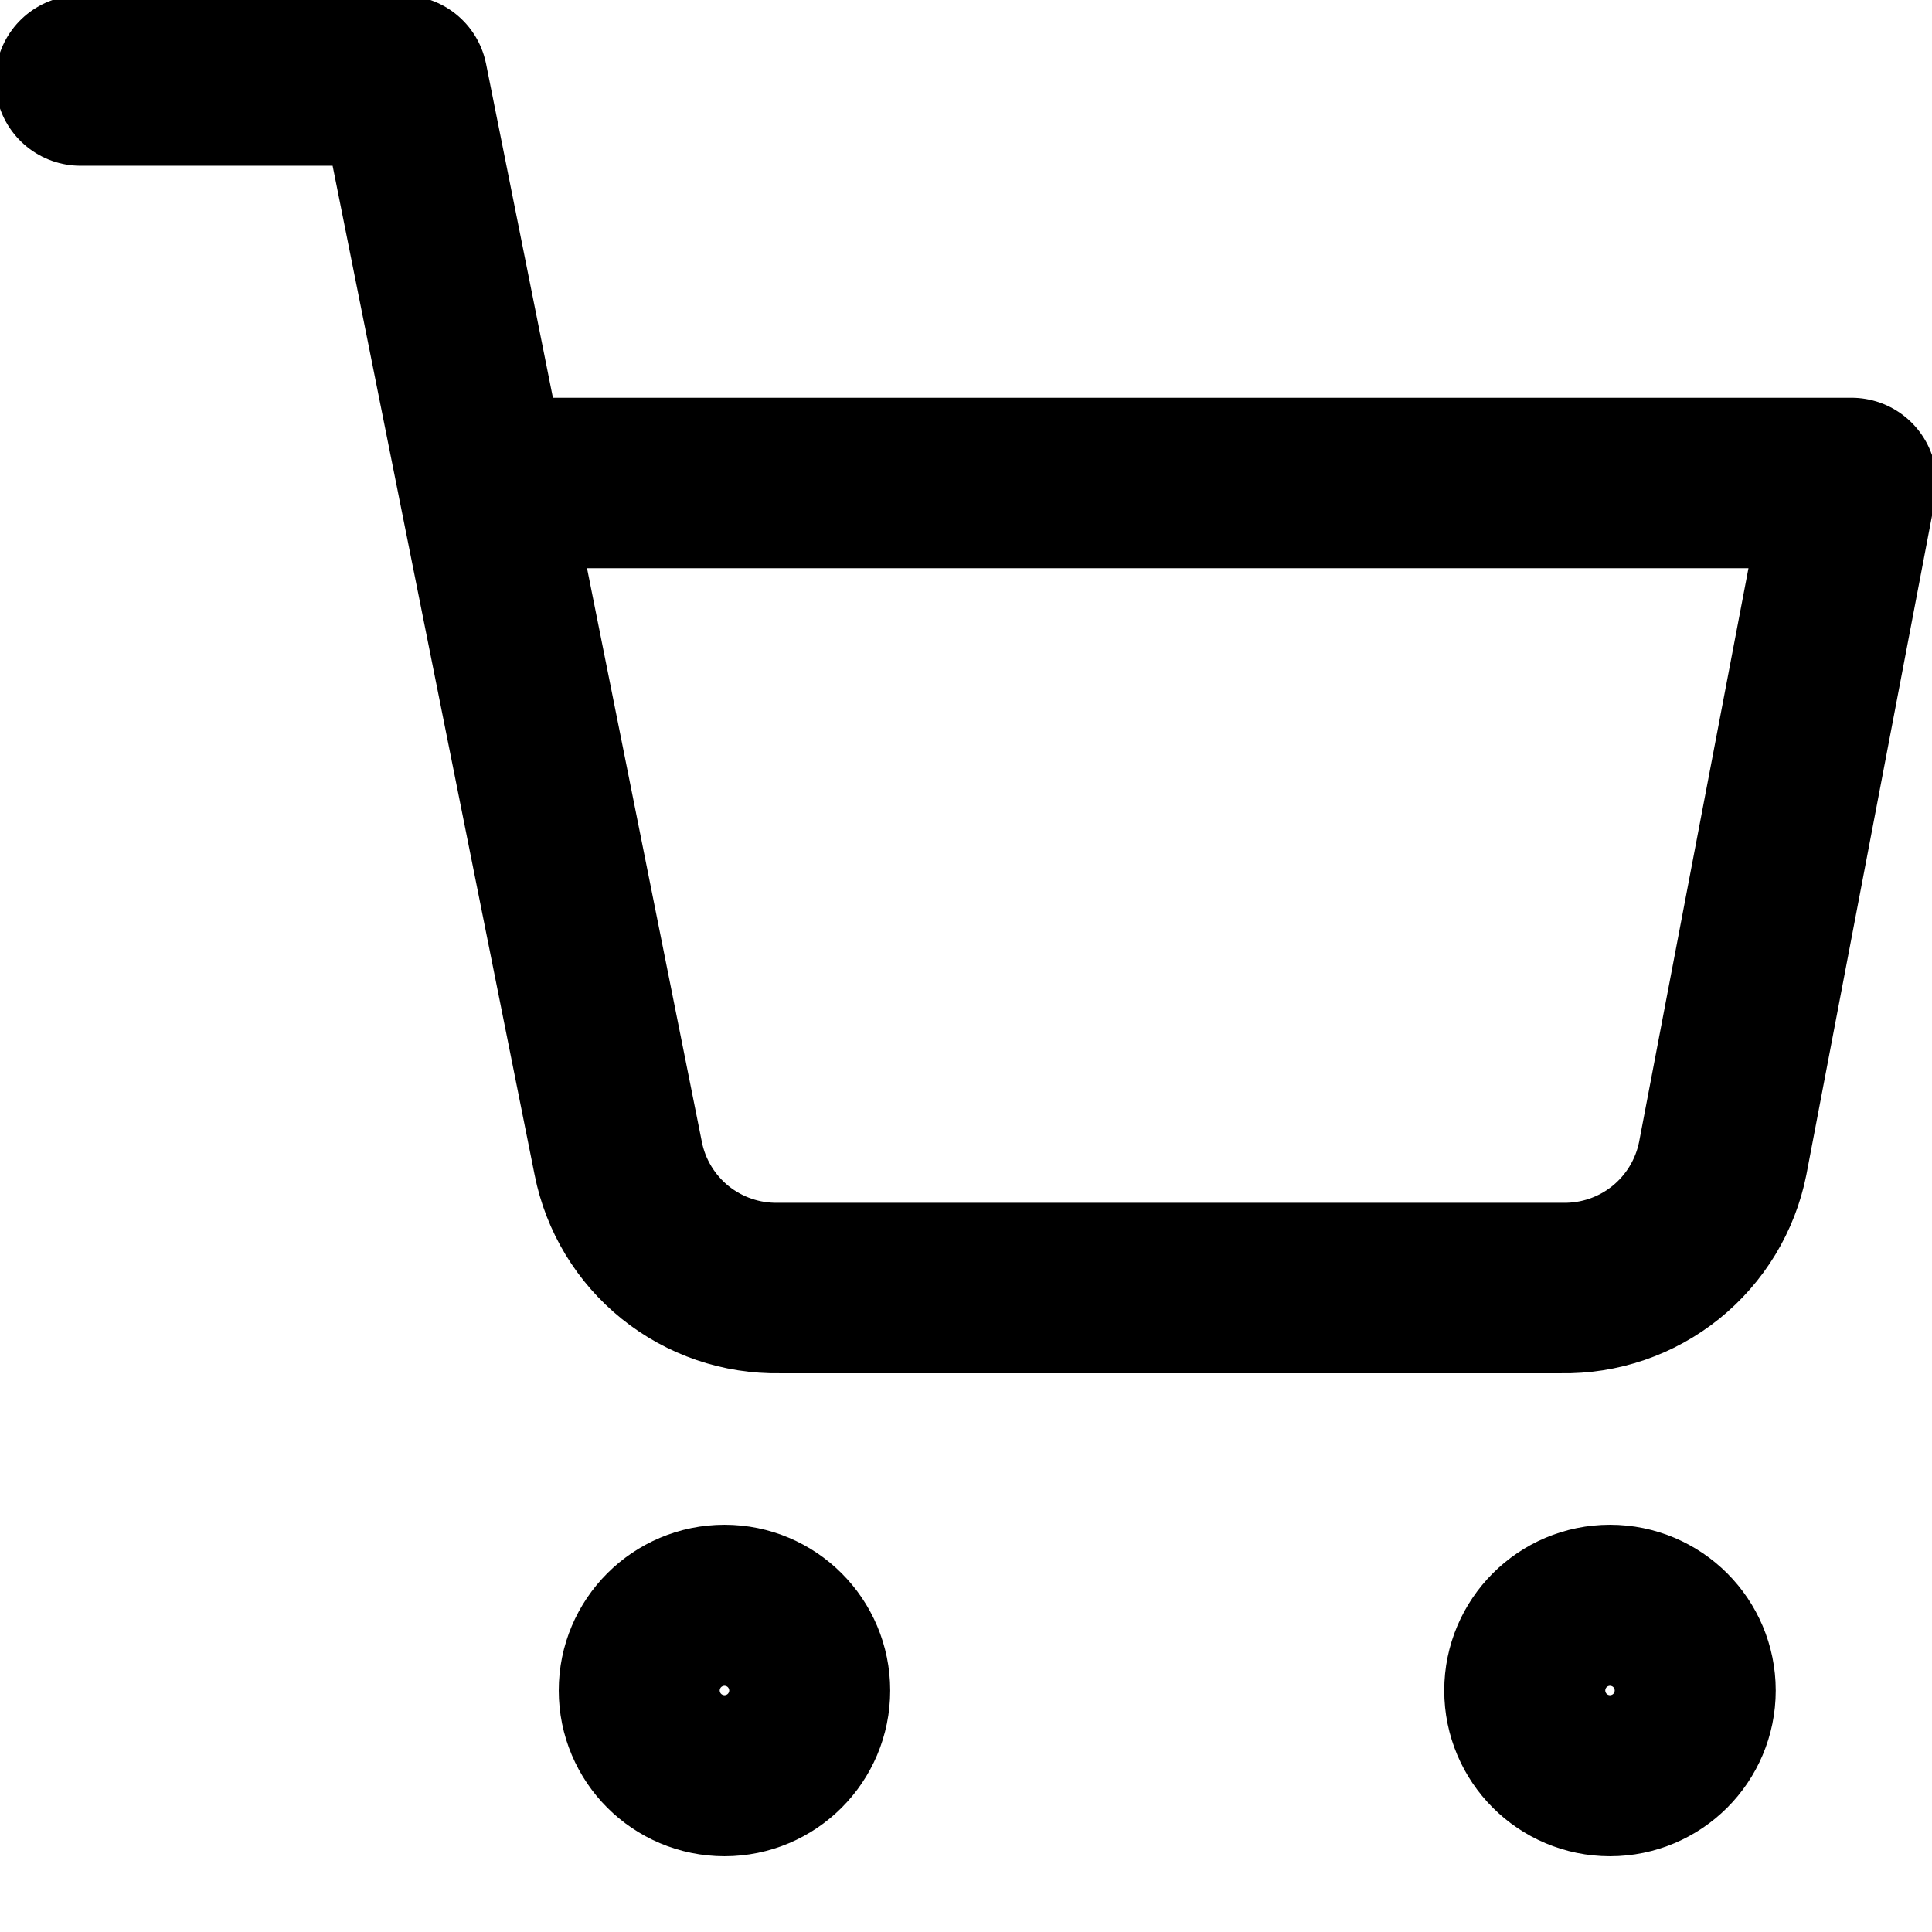
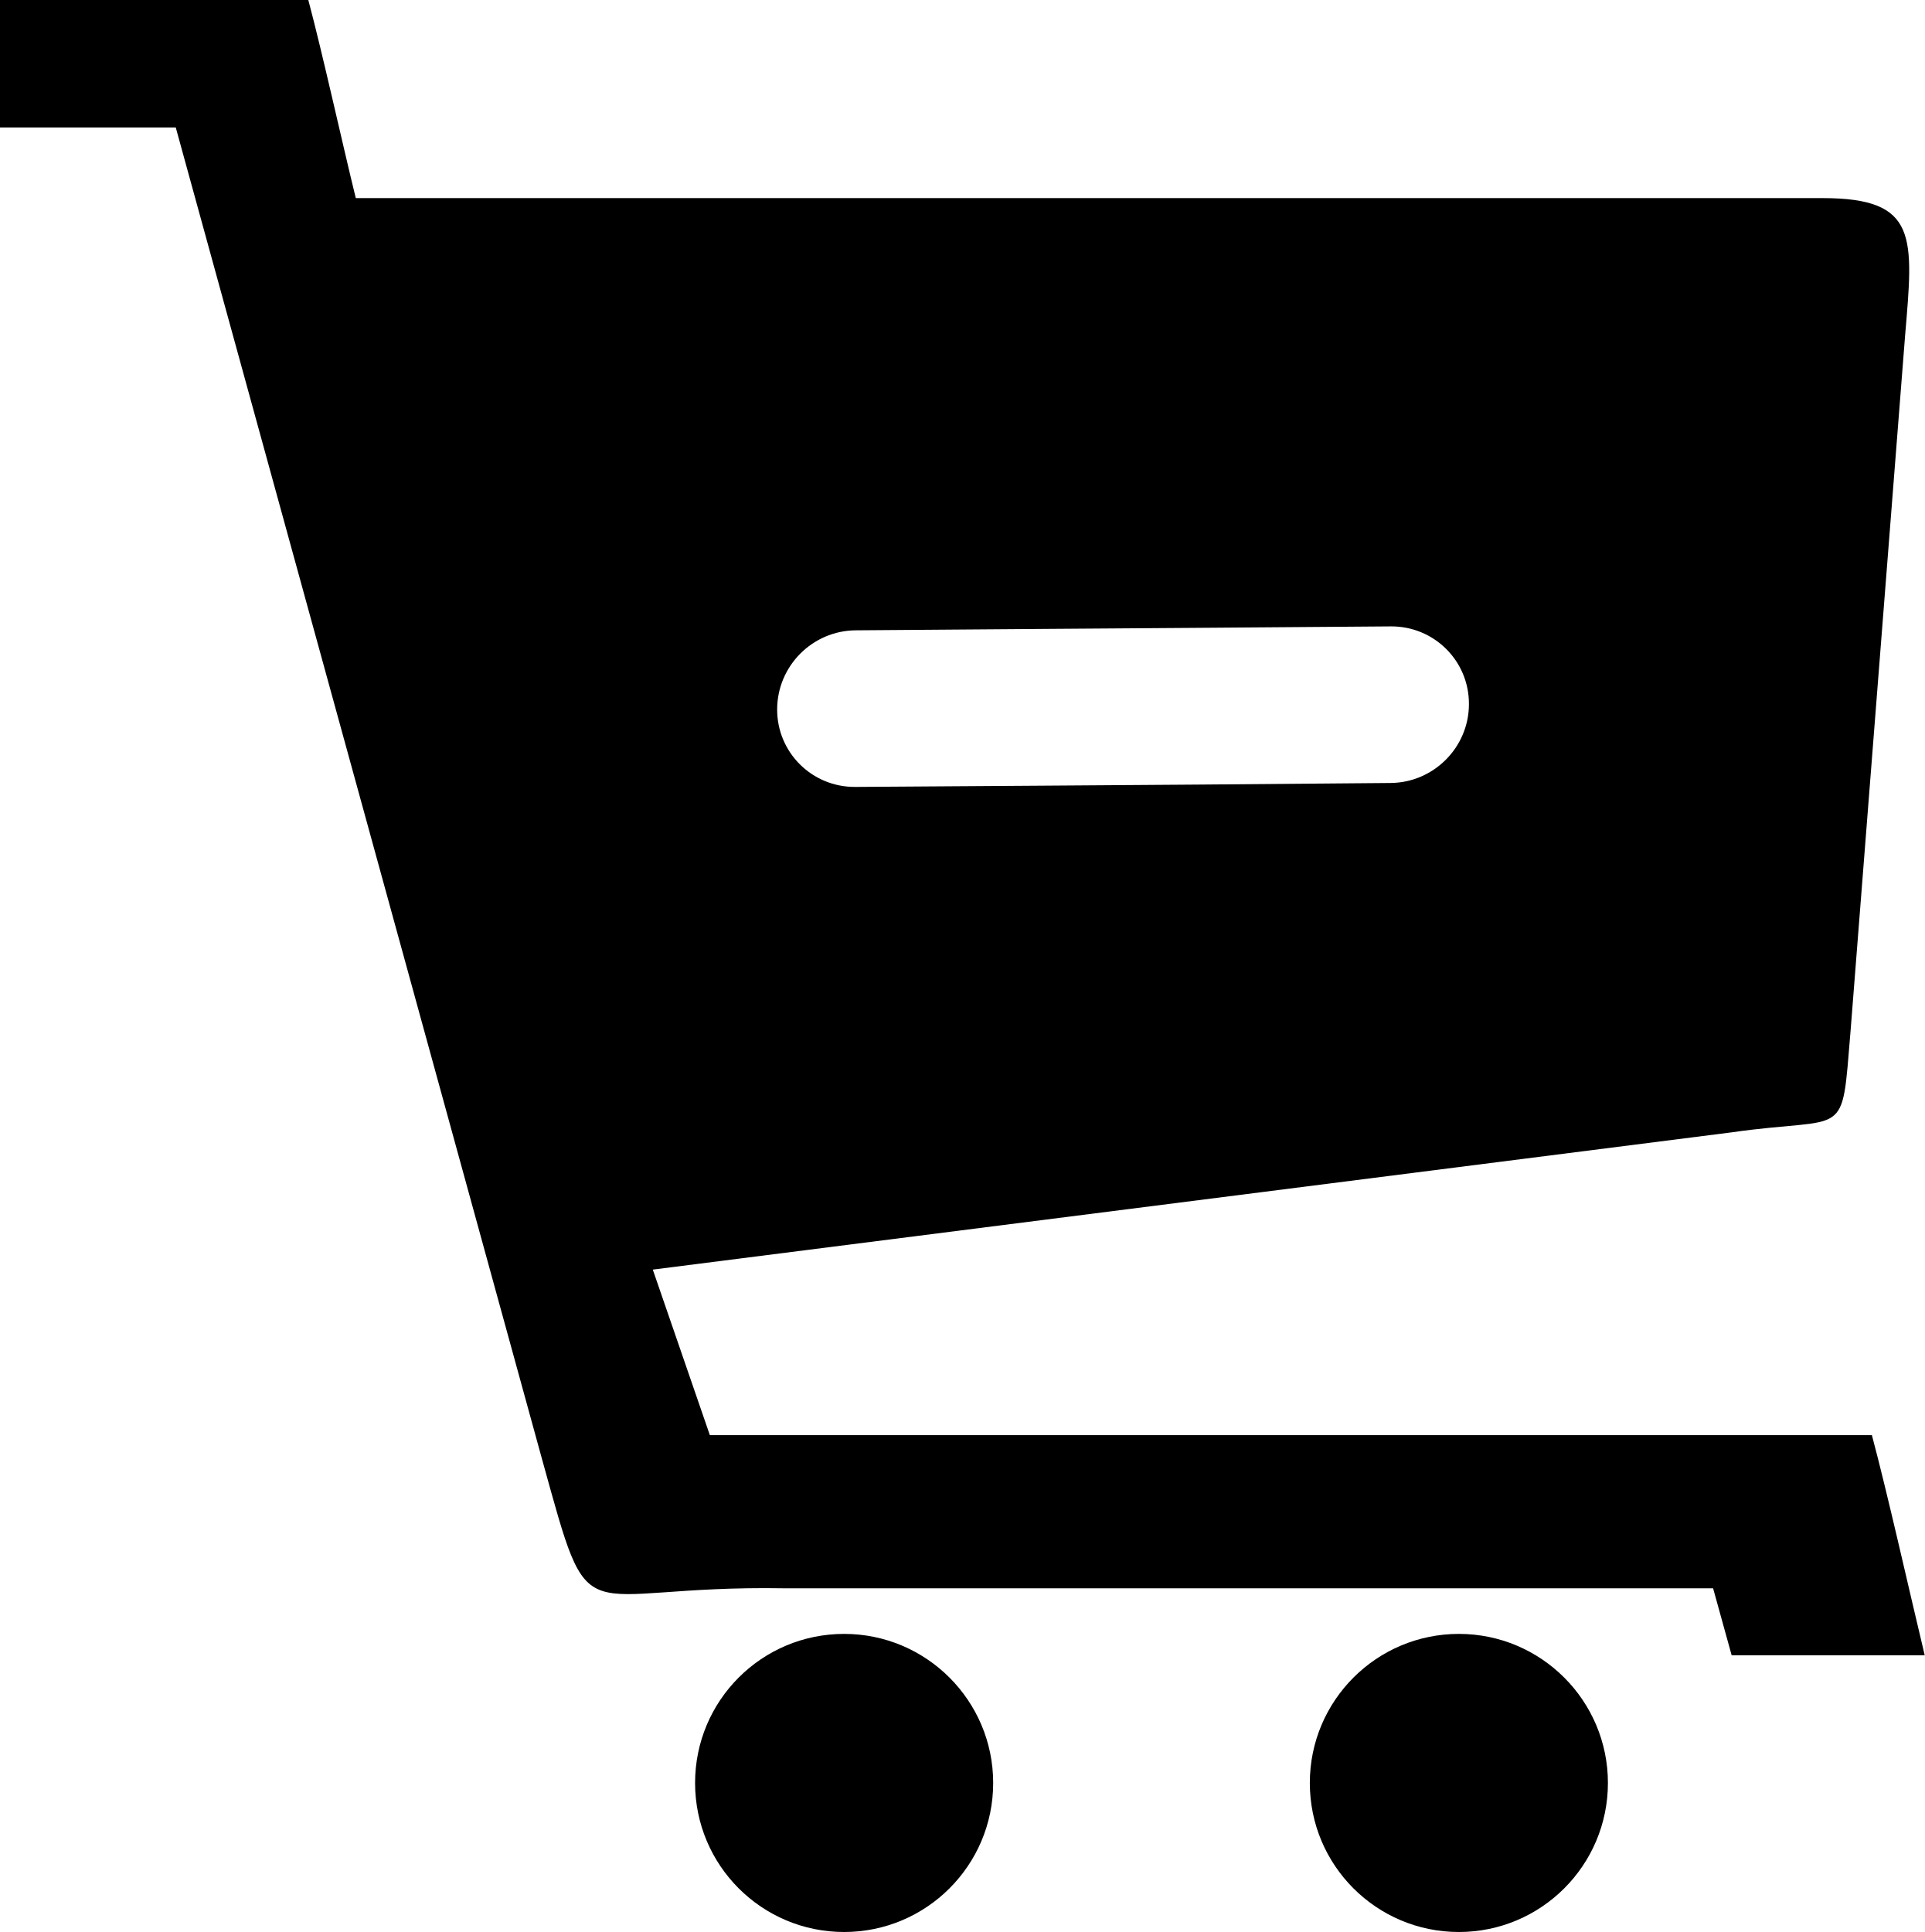
- <svg xmlns="http://www.w3.org/2000/svg" width="100%" height="100%" viewBox="0 0 34 34" fill="none">
-   <g clip-path="url(#clip0_19_2437)">
-     <path d="M1.417 1.417H7.083L10.88 20.386C11.009 21.038 11.364 21.624 11.882 22.041C12.4 22.458 13.048 22.679 13.713 22.667H27.483C28.148 22.679 28.796 22.458 29.314 22.041C29.832 21.624 30.187 21.038 30.317 20.386L32.583 8.5H8.5M14.166 29.75C14.166 30.532 13.532 31.167 12.75 31.167C11.967 31.167 11.333 30.532 11.333 29.75C11.333 28.968 11.967 28.333 12.75 28.333C13.532 28.333 14.166 28.968 14.166 29.75ZM29.75 29.75C29.75 30.532 29.116 31.167 28.333 31.167C27.551 31.167 26.916 30.532 26.916 29.75C26.916 28.968 27.551 28.333 28.333 28.333C29.116 28.333 29.75 28.968 29.75 29.75Z" stroke="currentColor" stroke-width="3" stroke-linecap="round" stroke-linejoin="round" />
+ <svg fill="currentColor" viewBox="0 0 122.43 122.88" style="enable-background:new 0 0 122.43 122.88" xml:space="preserve">
+   <style type="text/css">.st0{fill-rule:evenodd;clip-rule:evenodd;}</style>
+   <g>
+     <path class="st0" d="M53.69,103.92c5.23,0,9.48,4.25,9.48,9.48c0,5.24-4.25,9.48-9.48,9.48c-5.24,0-9.48-4.24-9.48-9.48 C44.21,108.16,48.45,103.92,53.69,103.92L53.69,103.92z M88.46,39.84c2.75-0.02,4.98,2.19,4.97,4.94c0,2.75-2.24,5-4.99,5.02 L76.38,49.9l-9.96,0.07L54.4,50.05c-2.75,0.02-4.98-2.19-4.97-4.94c0.01-2.75,2.24-5,5-5.02L66.49,40l9.96-0.07L88.46,39.84 L88.46,39.84z M22.63,12.6h93.3c6.1,0,5.77,2.47,5.24,8.77l-3.47,44.24c-0.59,7.05-0.09,5.34-7.56,6.41l-68.62,8.73l3.63,10.53 c29.77,0,44.16,0,73.91,0c1,3.74,2.36,9.83,3.36,14h-12.28l-1.18-4.26c-24.8,0-34.25,0-59.06,0c-13.55-0.23-12.19,3.44-15.44-8.27 L11.18,8.11H0V0h19.61C20.52,3.41,21.78,9.15,22.63,12.6L22.63,12.6z M92.79,103.92c5.23,0,9.48,4.25,9.48,9.48 c0,5.24-4.25,9.48-9.48,9.48c-5.24,0-9.48-4.24-9.48-9.48C83.31,108.16,87.56,103.92,92.79,103.92L92.79,103.92z" />
  </g>
-   <defs>
-     <clipPath id="clip0_19_2437">
-       <rect width="34" height="34" />
-     </clipPath>
-   </defs>
</svg>
